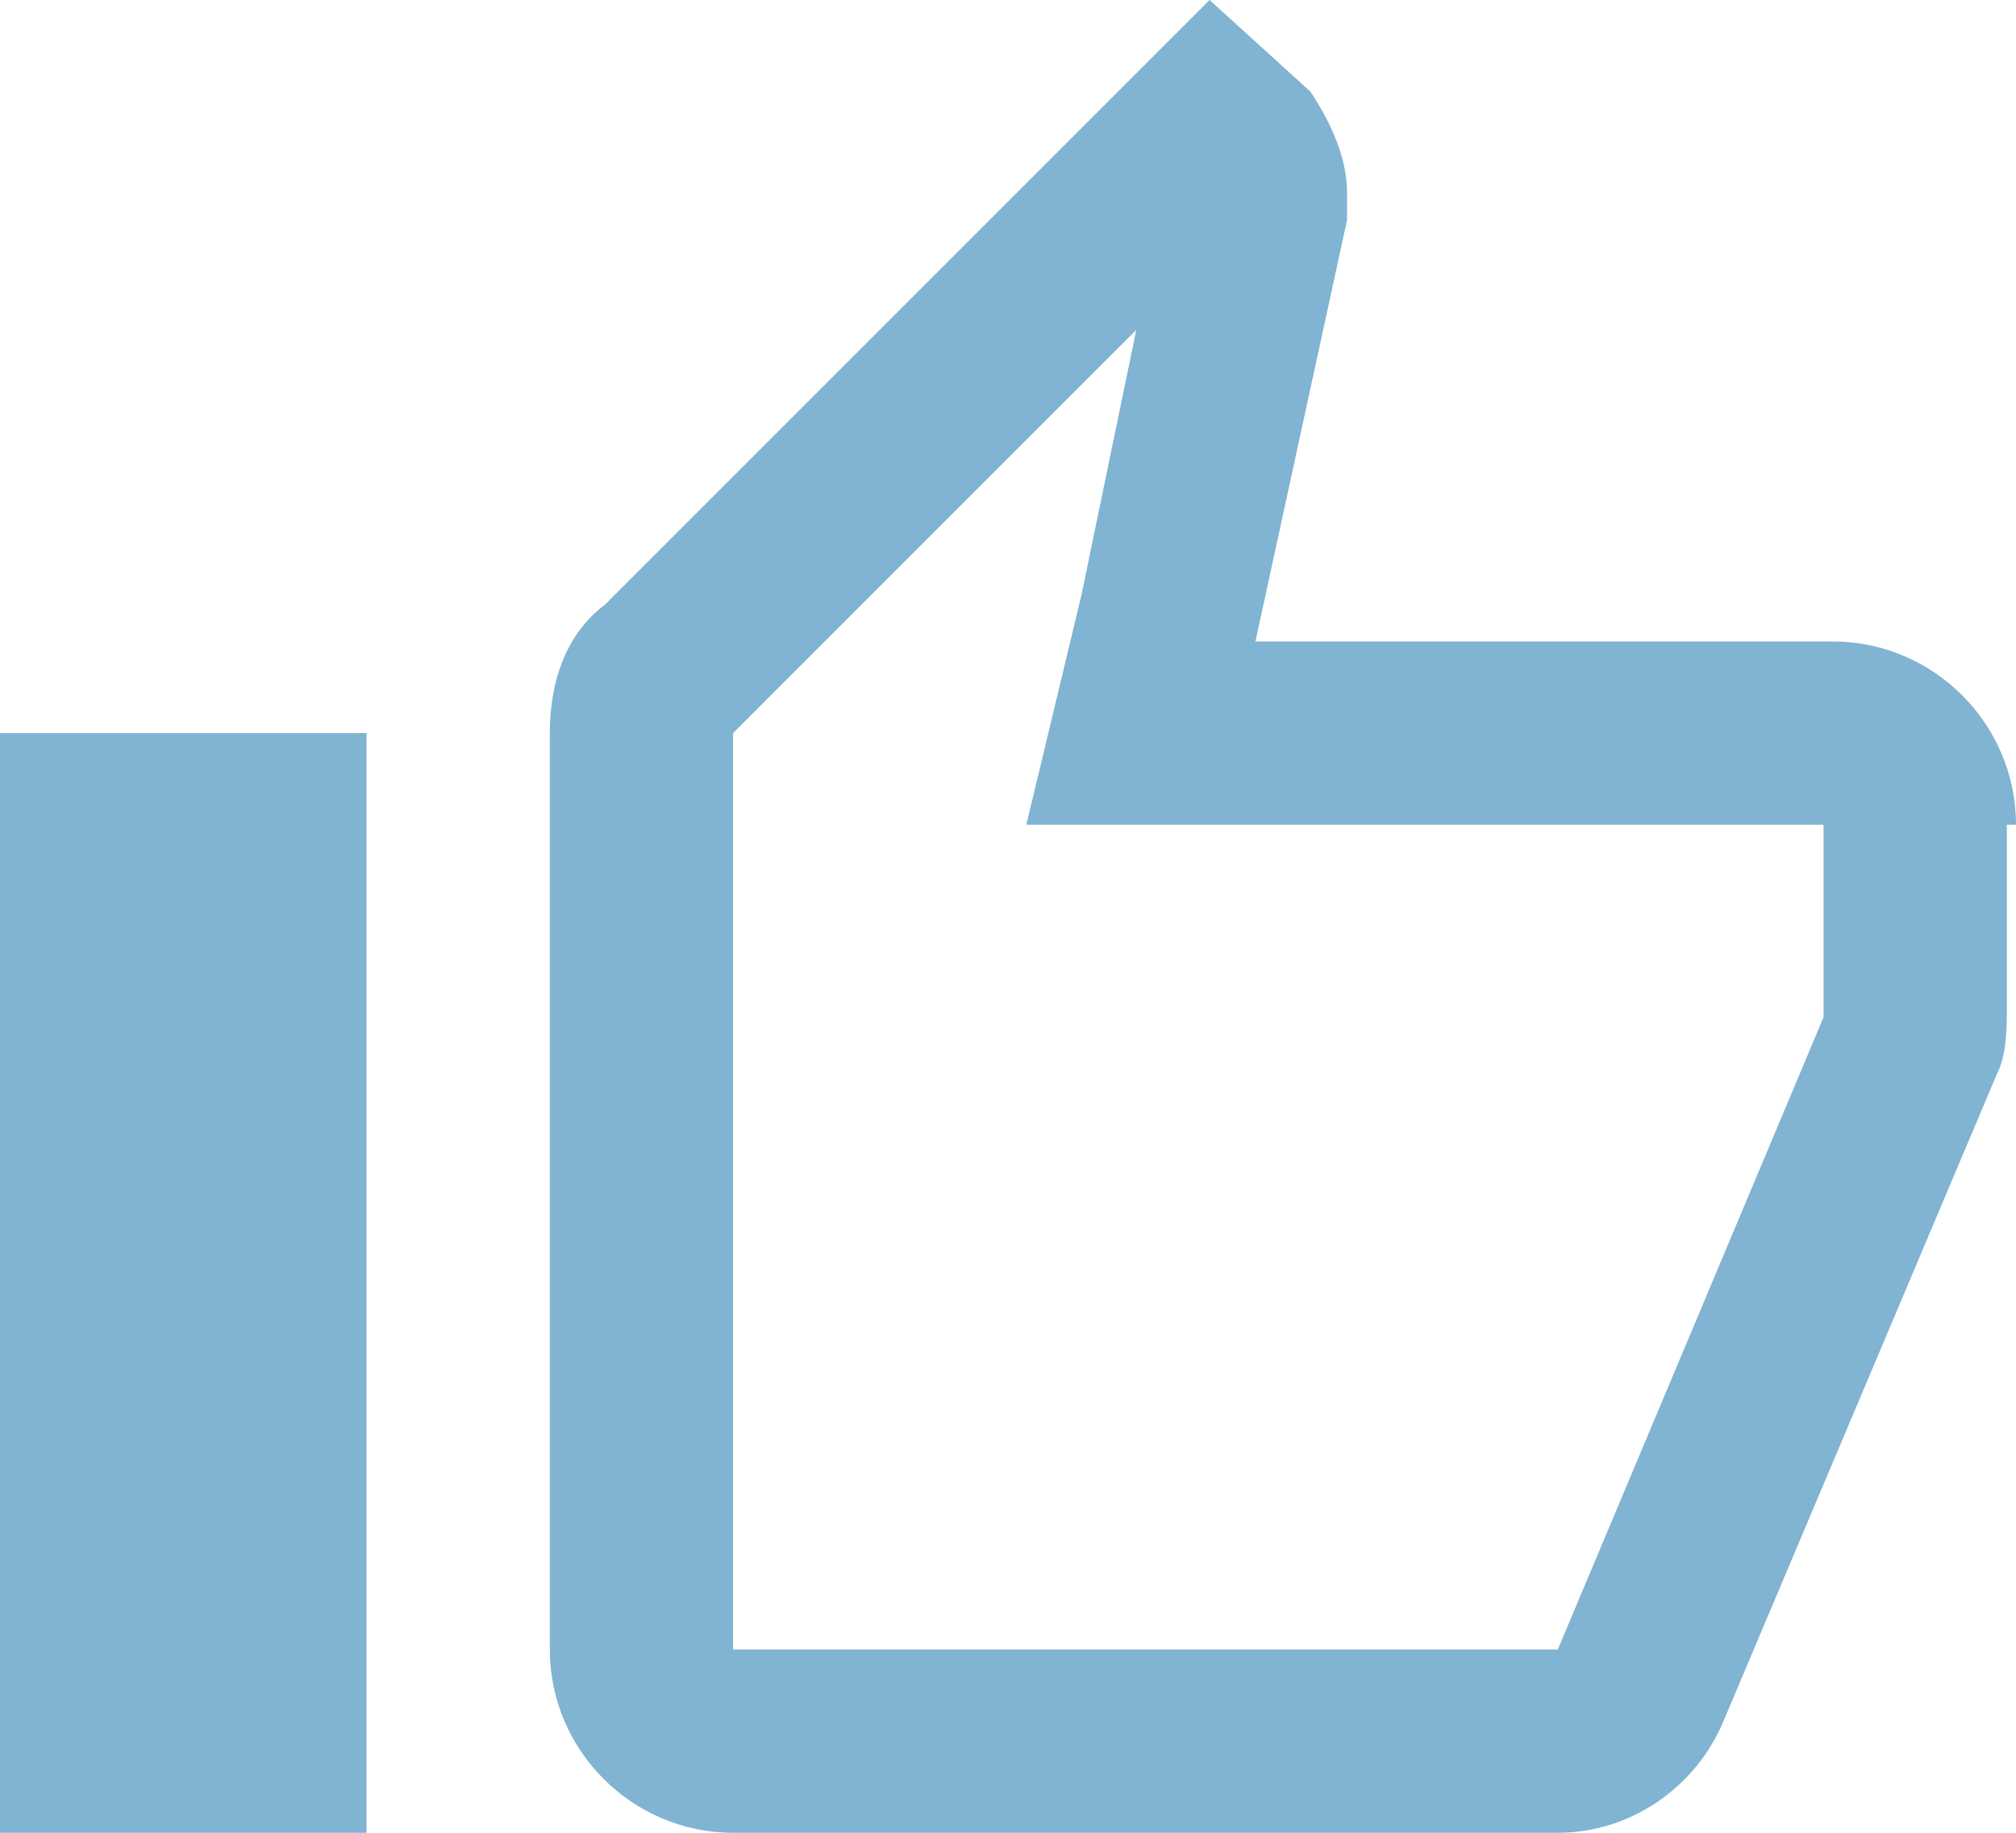
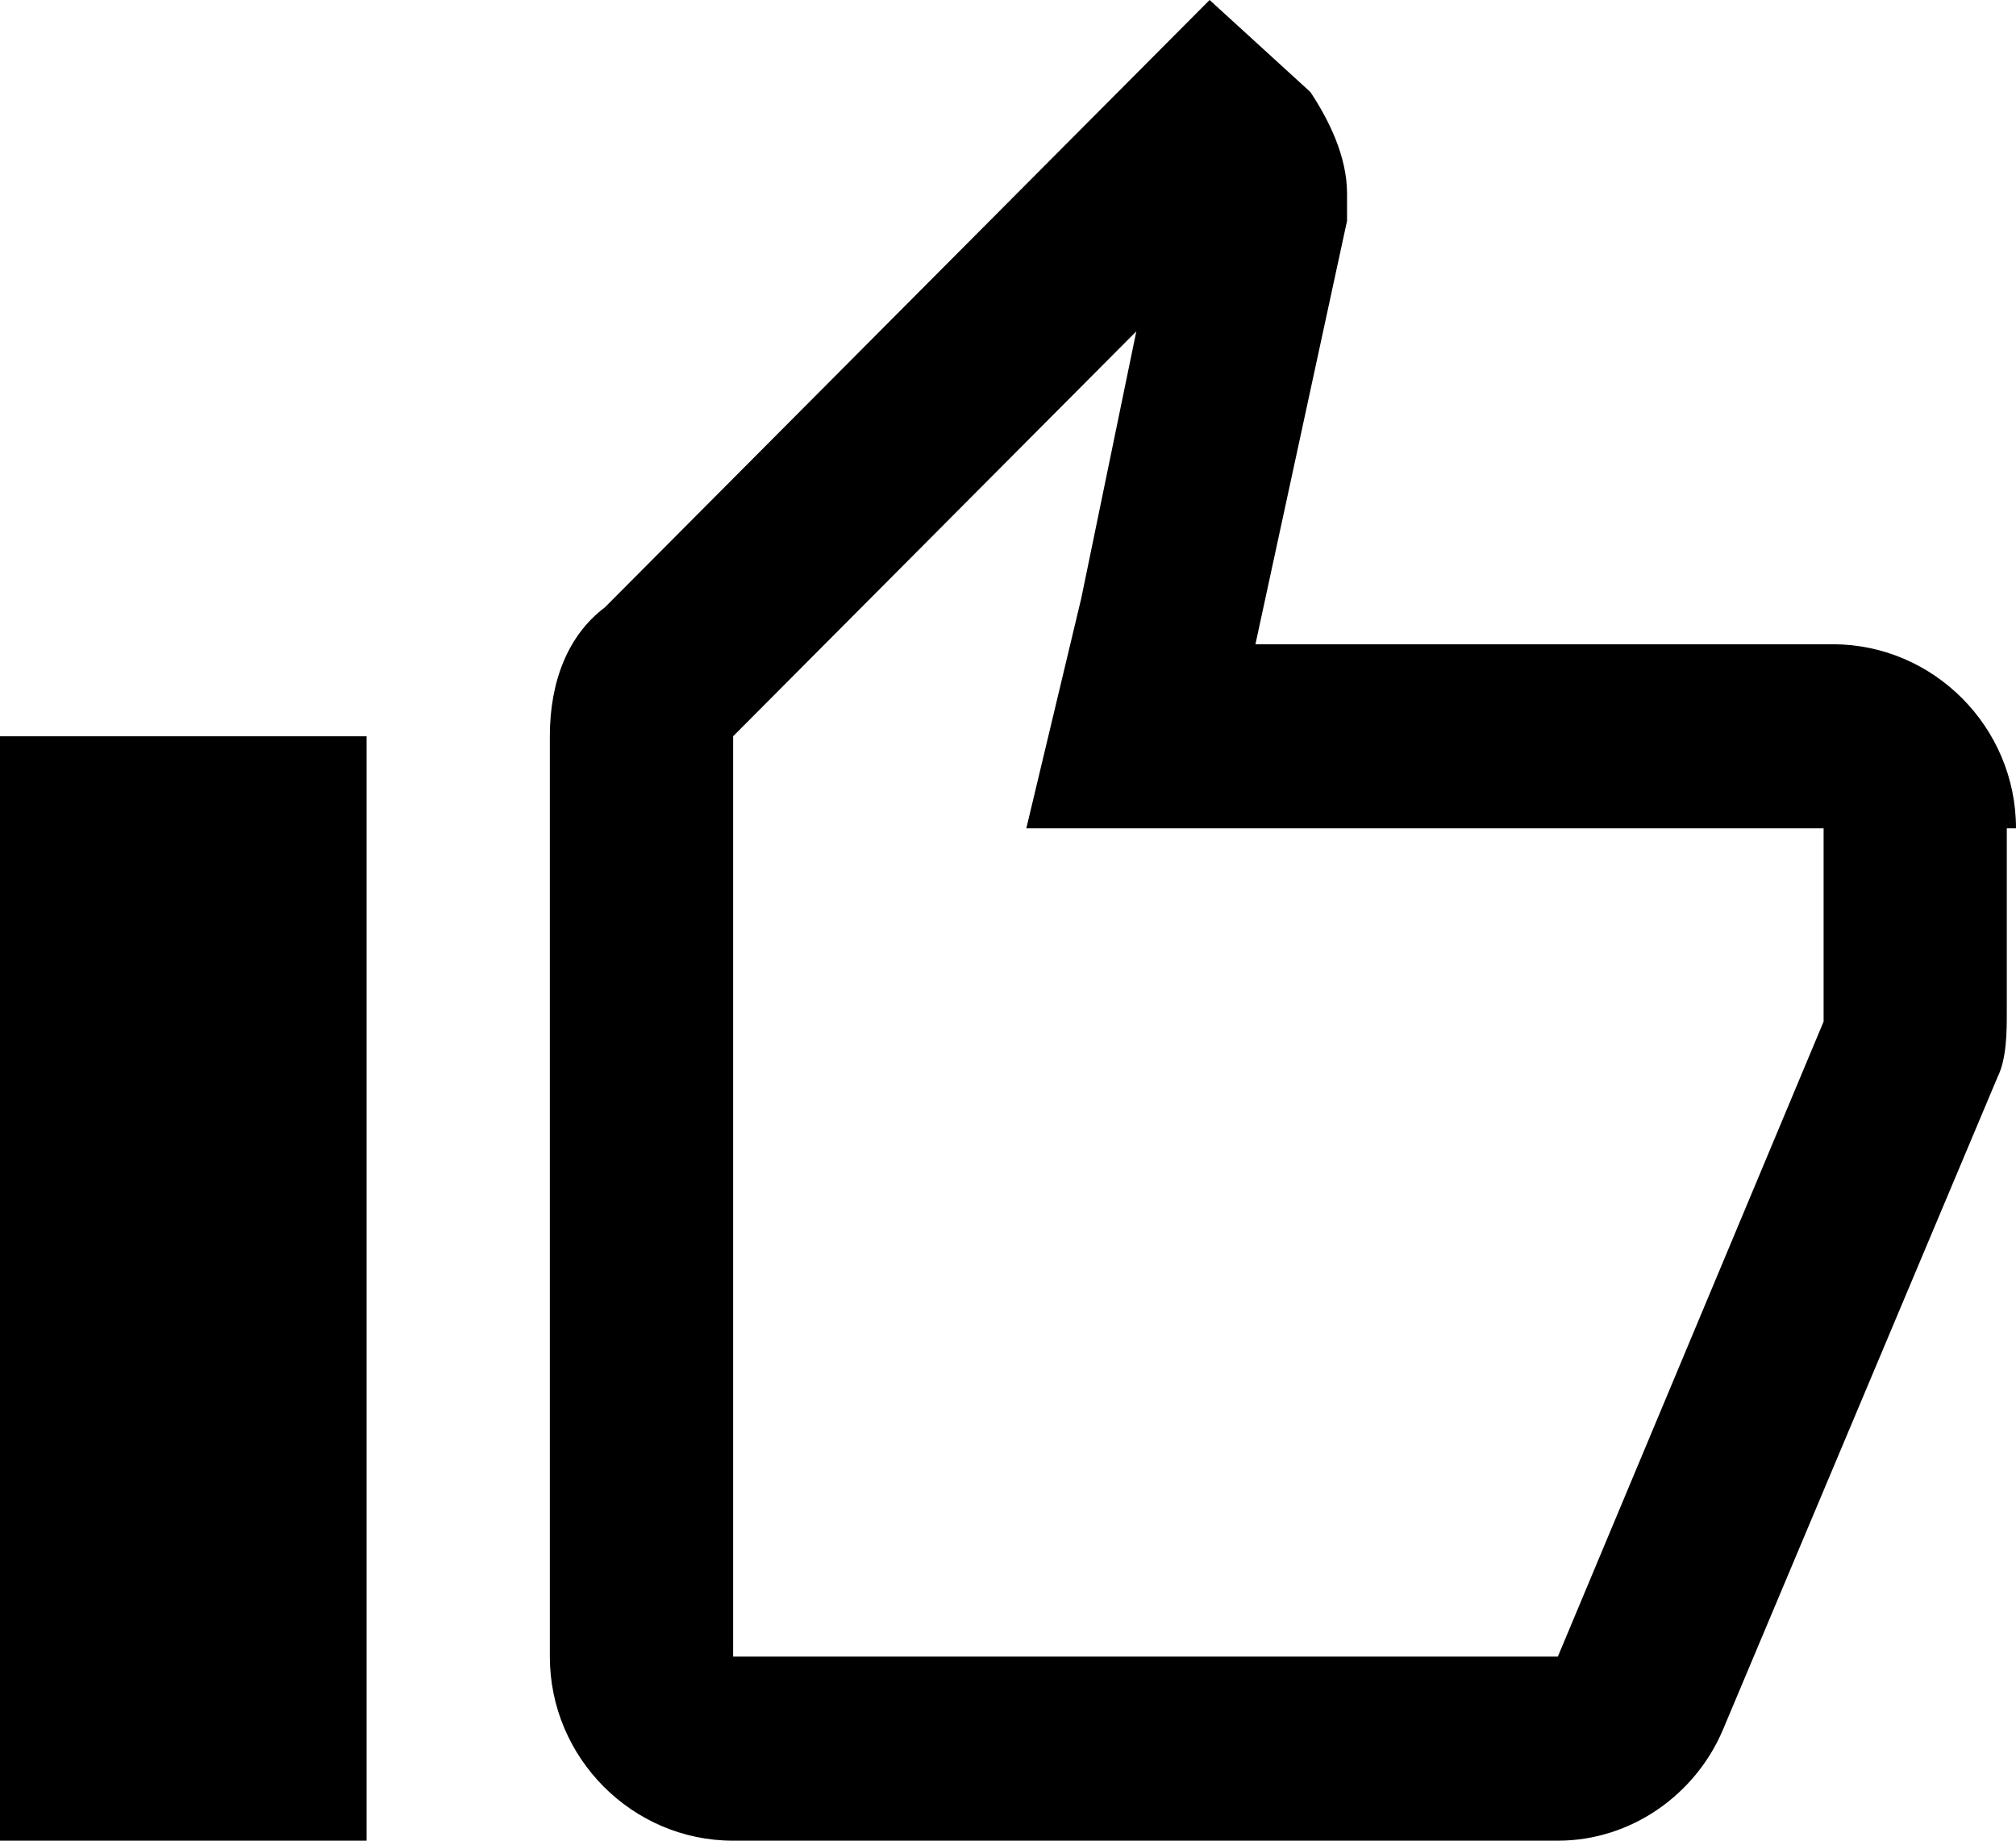
- <svg xmlns="http://www.w3.org/2000/svg" width="22" height="20" viewBox="0 0 22 20" fill="none">
-   <path d="M12.4 3.6L11.8 6.5L11.2 9H13.7H19.9V11C19.9 11 19.9 11 19.9 11.1L17 18H8V8L12.4 3.6ZM2 10V18V10ZM13.2 0L6.6 6.6C6.2 6.9 6 7.4 6 8V18C6 19.1 6.9 20 8 20H17C17.8 20 18.5 19.5 18.8 18.8L21.8 11.7C21.9 11.5 21.9 11.2 21.9 11V9H22C22 7.9 21.1 7 20 7H13.7L14.7 2.4V2.1C14.7 1.7 14.5 1.3 14.3 1L13.2 0ZM4 8H0V20H4V8Z" fill="#81B3D2" />
+ <svg xmlns="http://www.w3.org/2000/svg" width="23" height="21" viewBox="0 0 23 21">
+   <path d="M12.964 3.78L12.336 6.825L11.709 9.45H14.323H20.805V11.55C20.805 11.55 20.805 11.55 20.805 11.655L17.773 18.9H8.364V8.4L12.964 3.78ZM2.091 10.5V18.9V10.5ZM13.8 0L6.9 6.93C6.482 7.245 6.273 7.77 6.273 8.4V18.9C6.273 20.055 7.214 21 8.364 21H17.773C18.609 21 19.341 20.475 19.654 19.74L22.791 12.285C22.895 12.075 22.895 11.76 22.895 11.55V9.45H23C23 8.295 22.059 7.35 20.909 7.35H14.323L15.368 2.52V2.205C15.368 1.785 15.159 1.365 14.95 1.05L13.8 0ZM4.182 8.4H0V21H4.182V8.4Z" fill="currentcolor" />
</svg>
